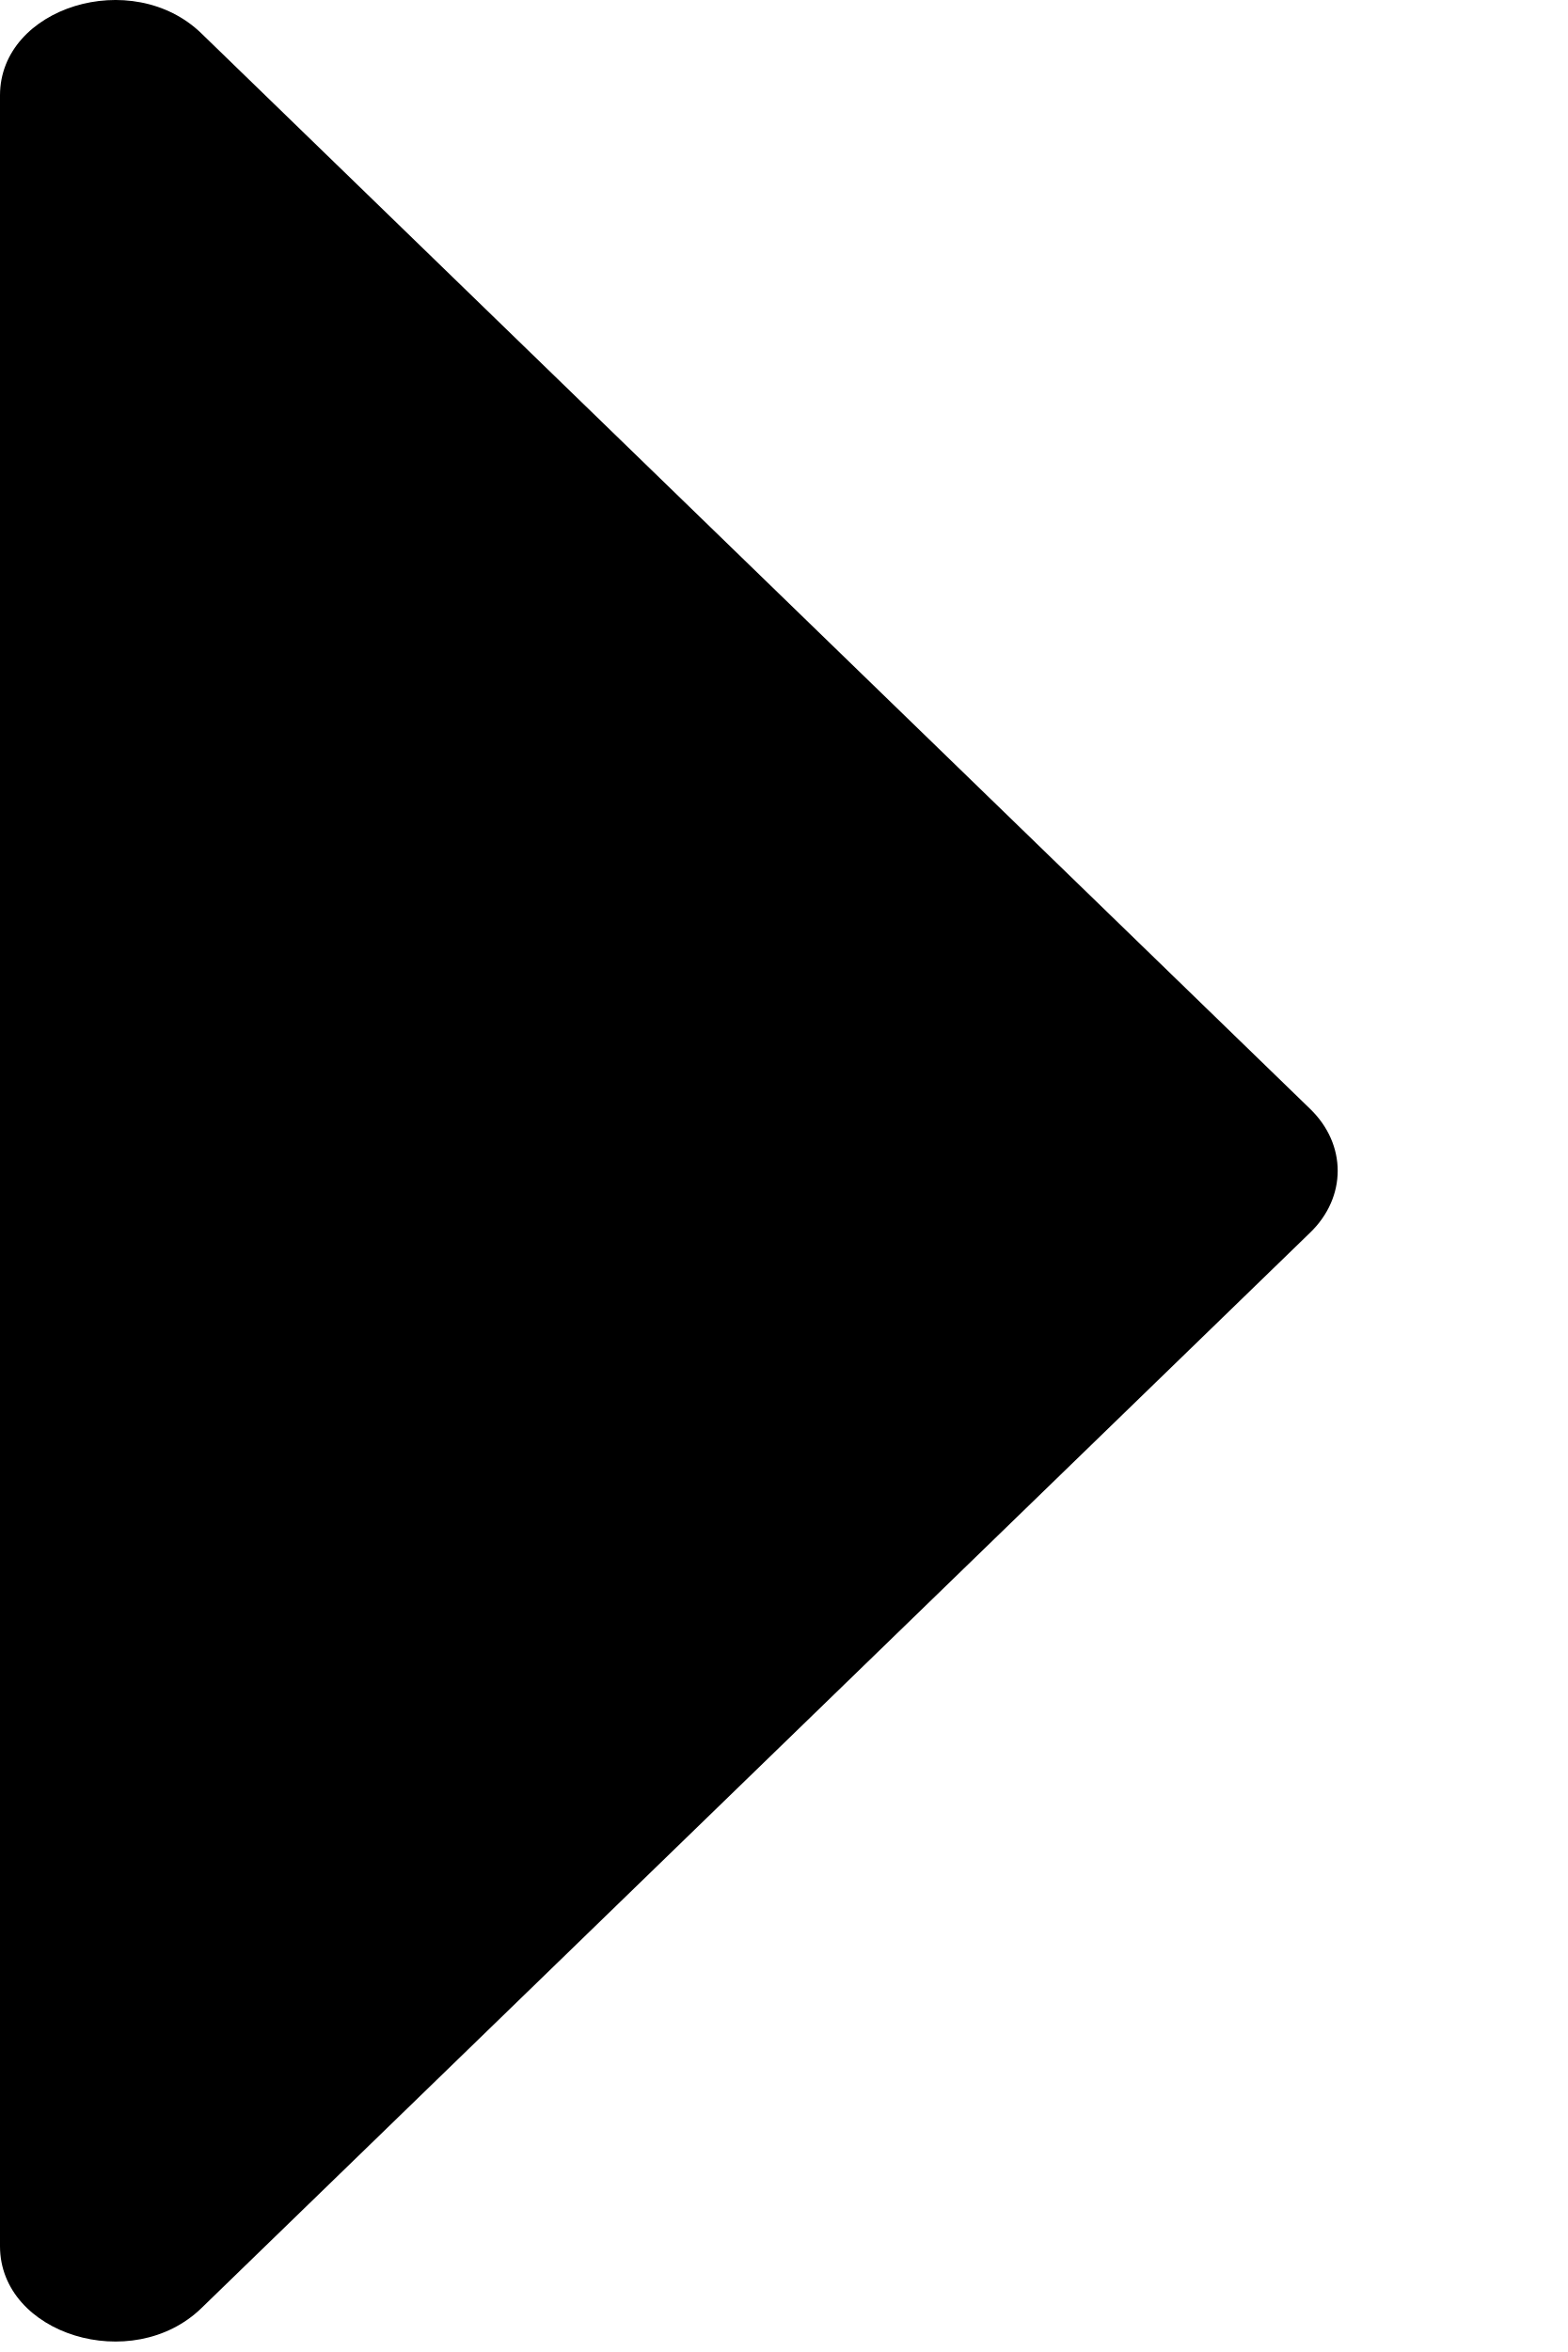
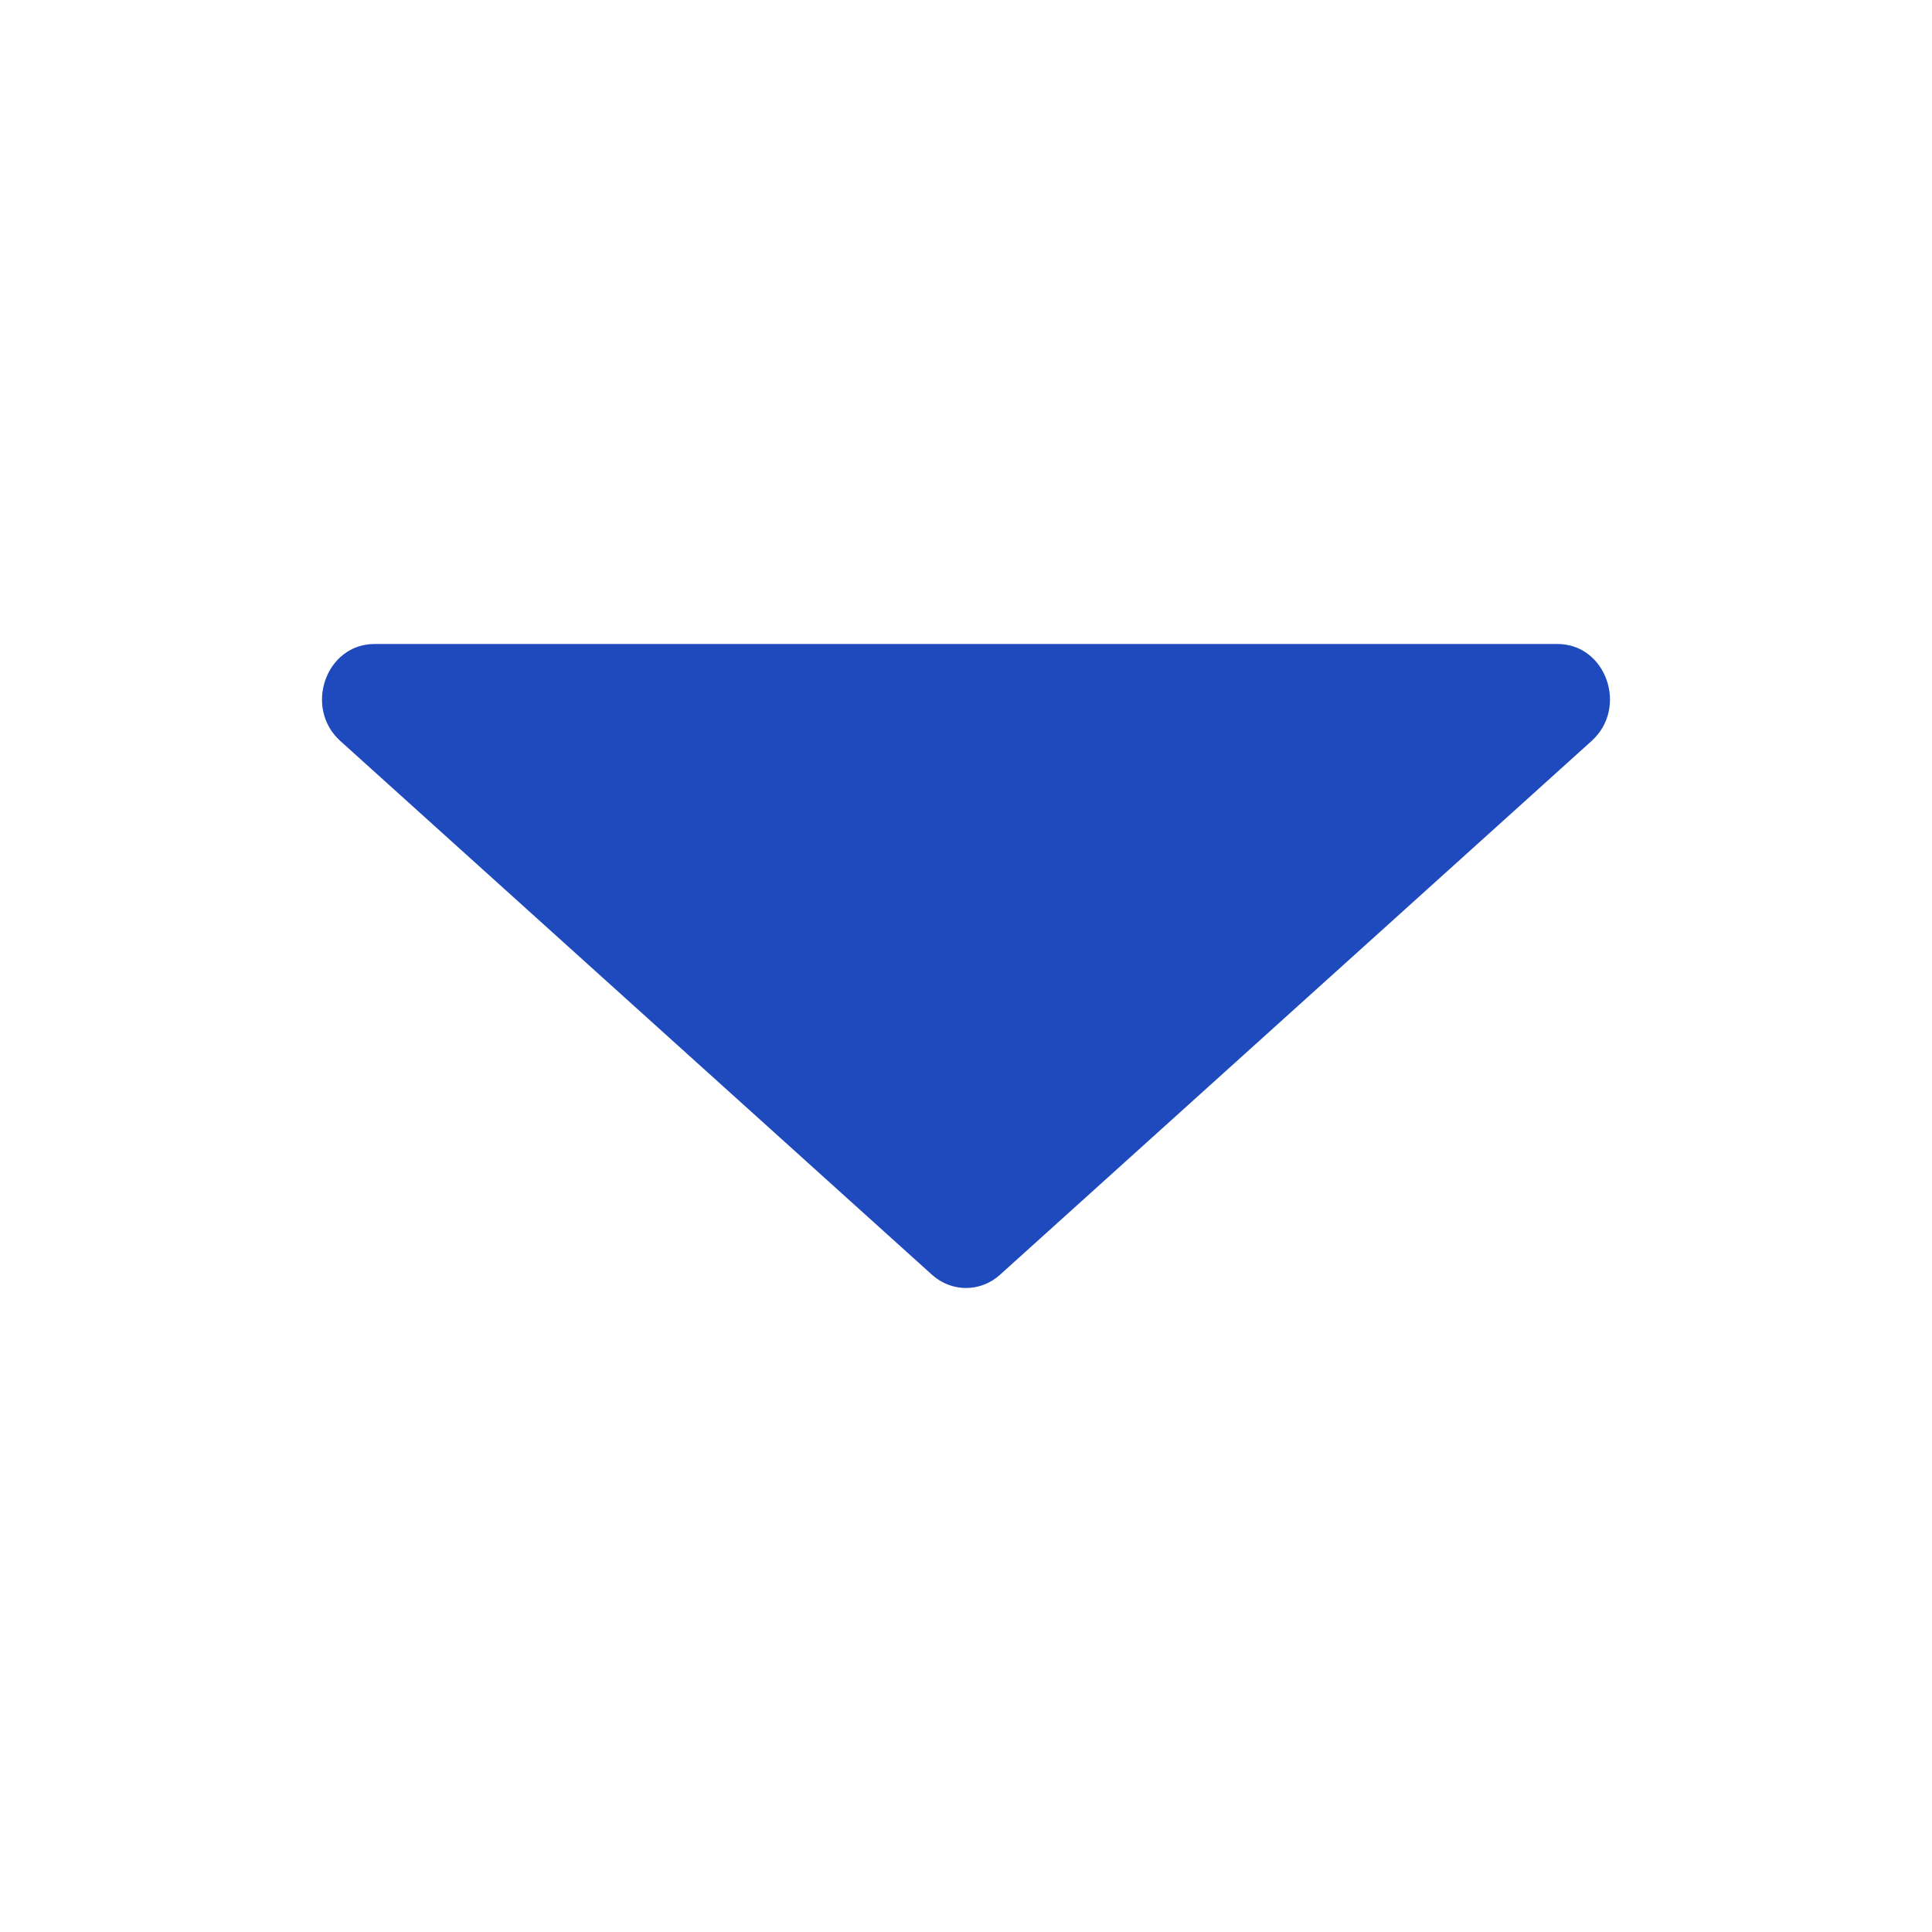
- <svg xmlns="http://www.w3.org/2000/svg" width="6" height="9" viewBox="0 0 6 9" fill="none" aria-hidden="true" focusable="false" role="presentation">
-   <path d="M5.014 4.243L0.771 0.128C0.506 -0.129 3.74528e-07 0.027 3.59746e-07 0.365L0 8.595C-1.47826e-08 8.933 0.506 9.089 0.771 8.832L5.014 4.717C5.155 4.581 5.155 4.379 5.014 4.243Z" fill="currentColor" />
+ <svg xmlns="http://www.w3.org/2000/svg" width="24" height="24" viewBox="0 0 24 24" fill="none">
+   <path d="M12.423 15.835L19.771 9.205C20.23 8.791 19.952 8 19.348 8H4.652C4.048 8 3.77 8.791 4.228 9.205L11.577 15.835C11.82 16.055 12.18 16.055 12.423 15.835Z" fill="#1E4ABD" />
</svg>
